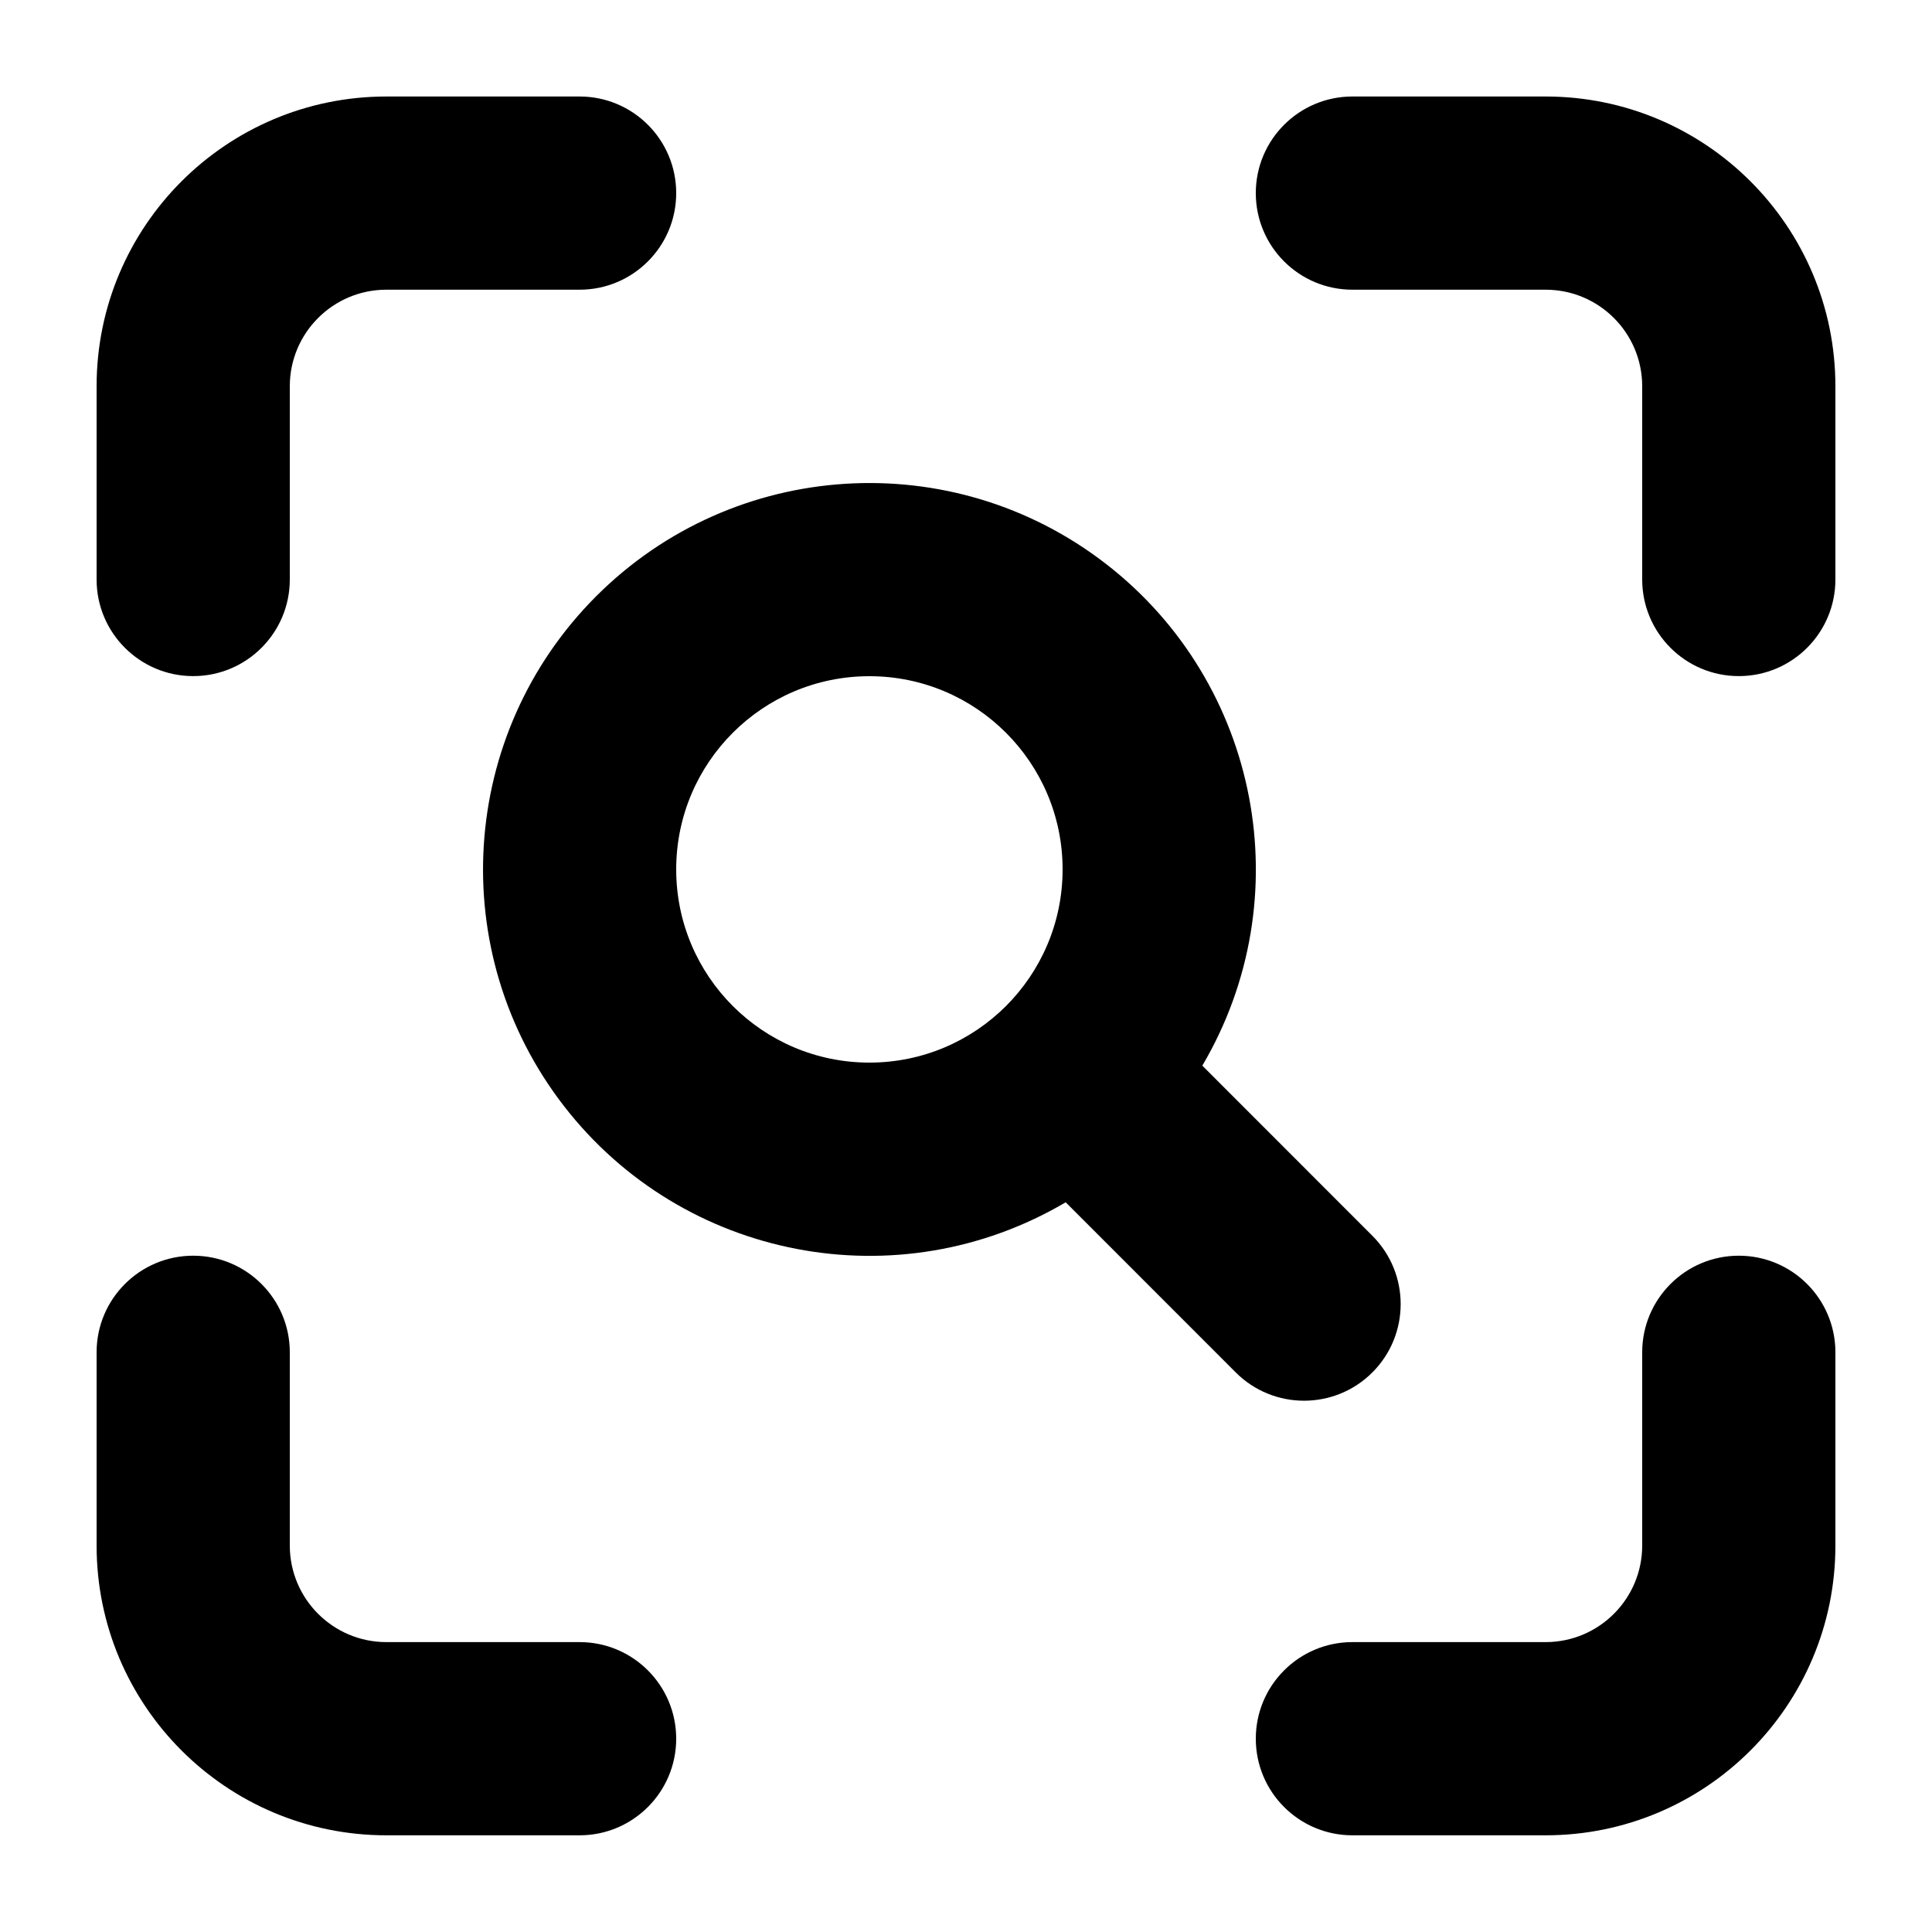
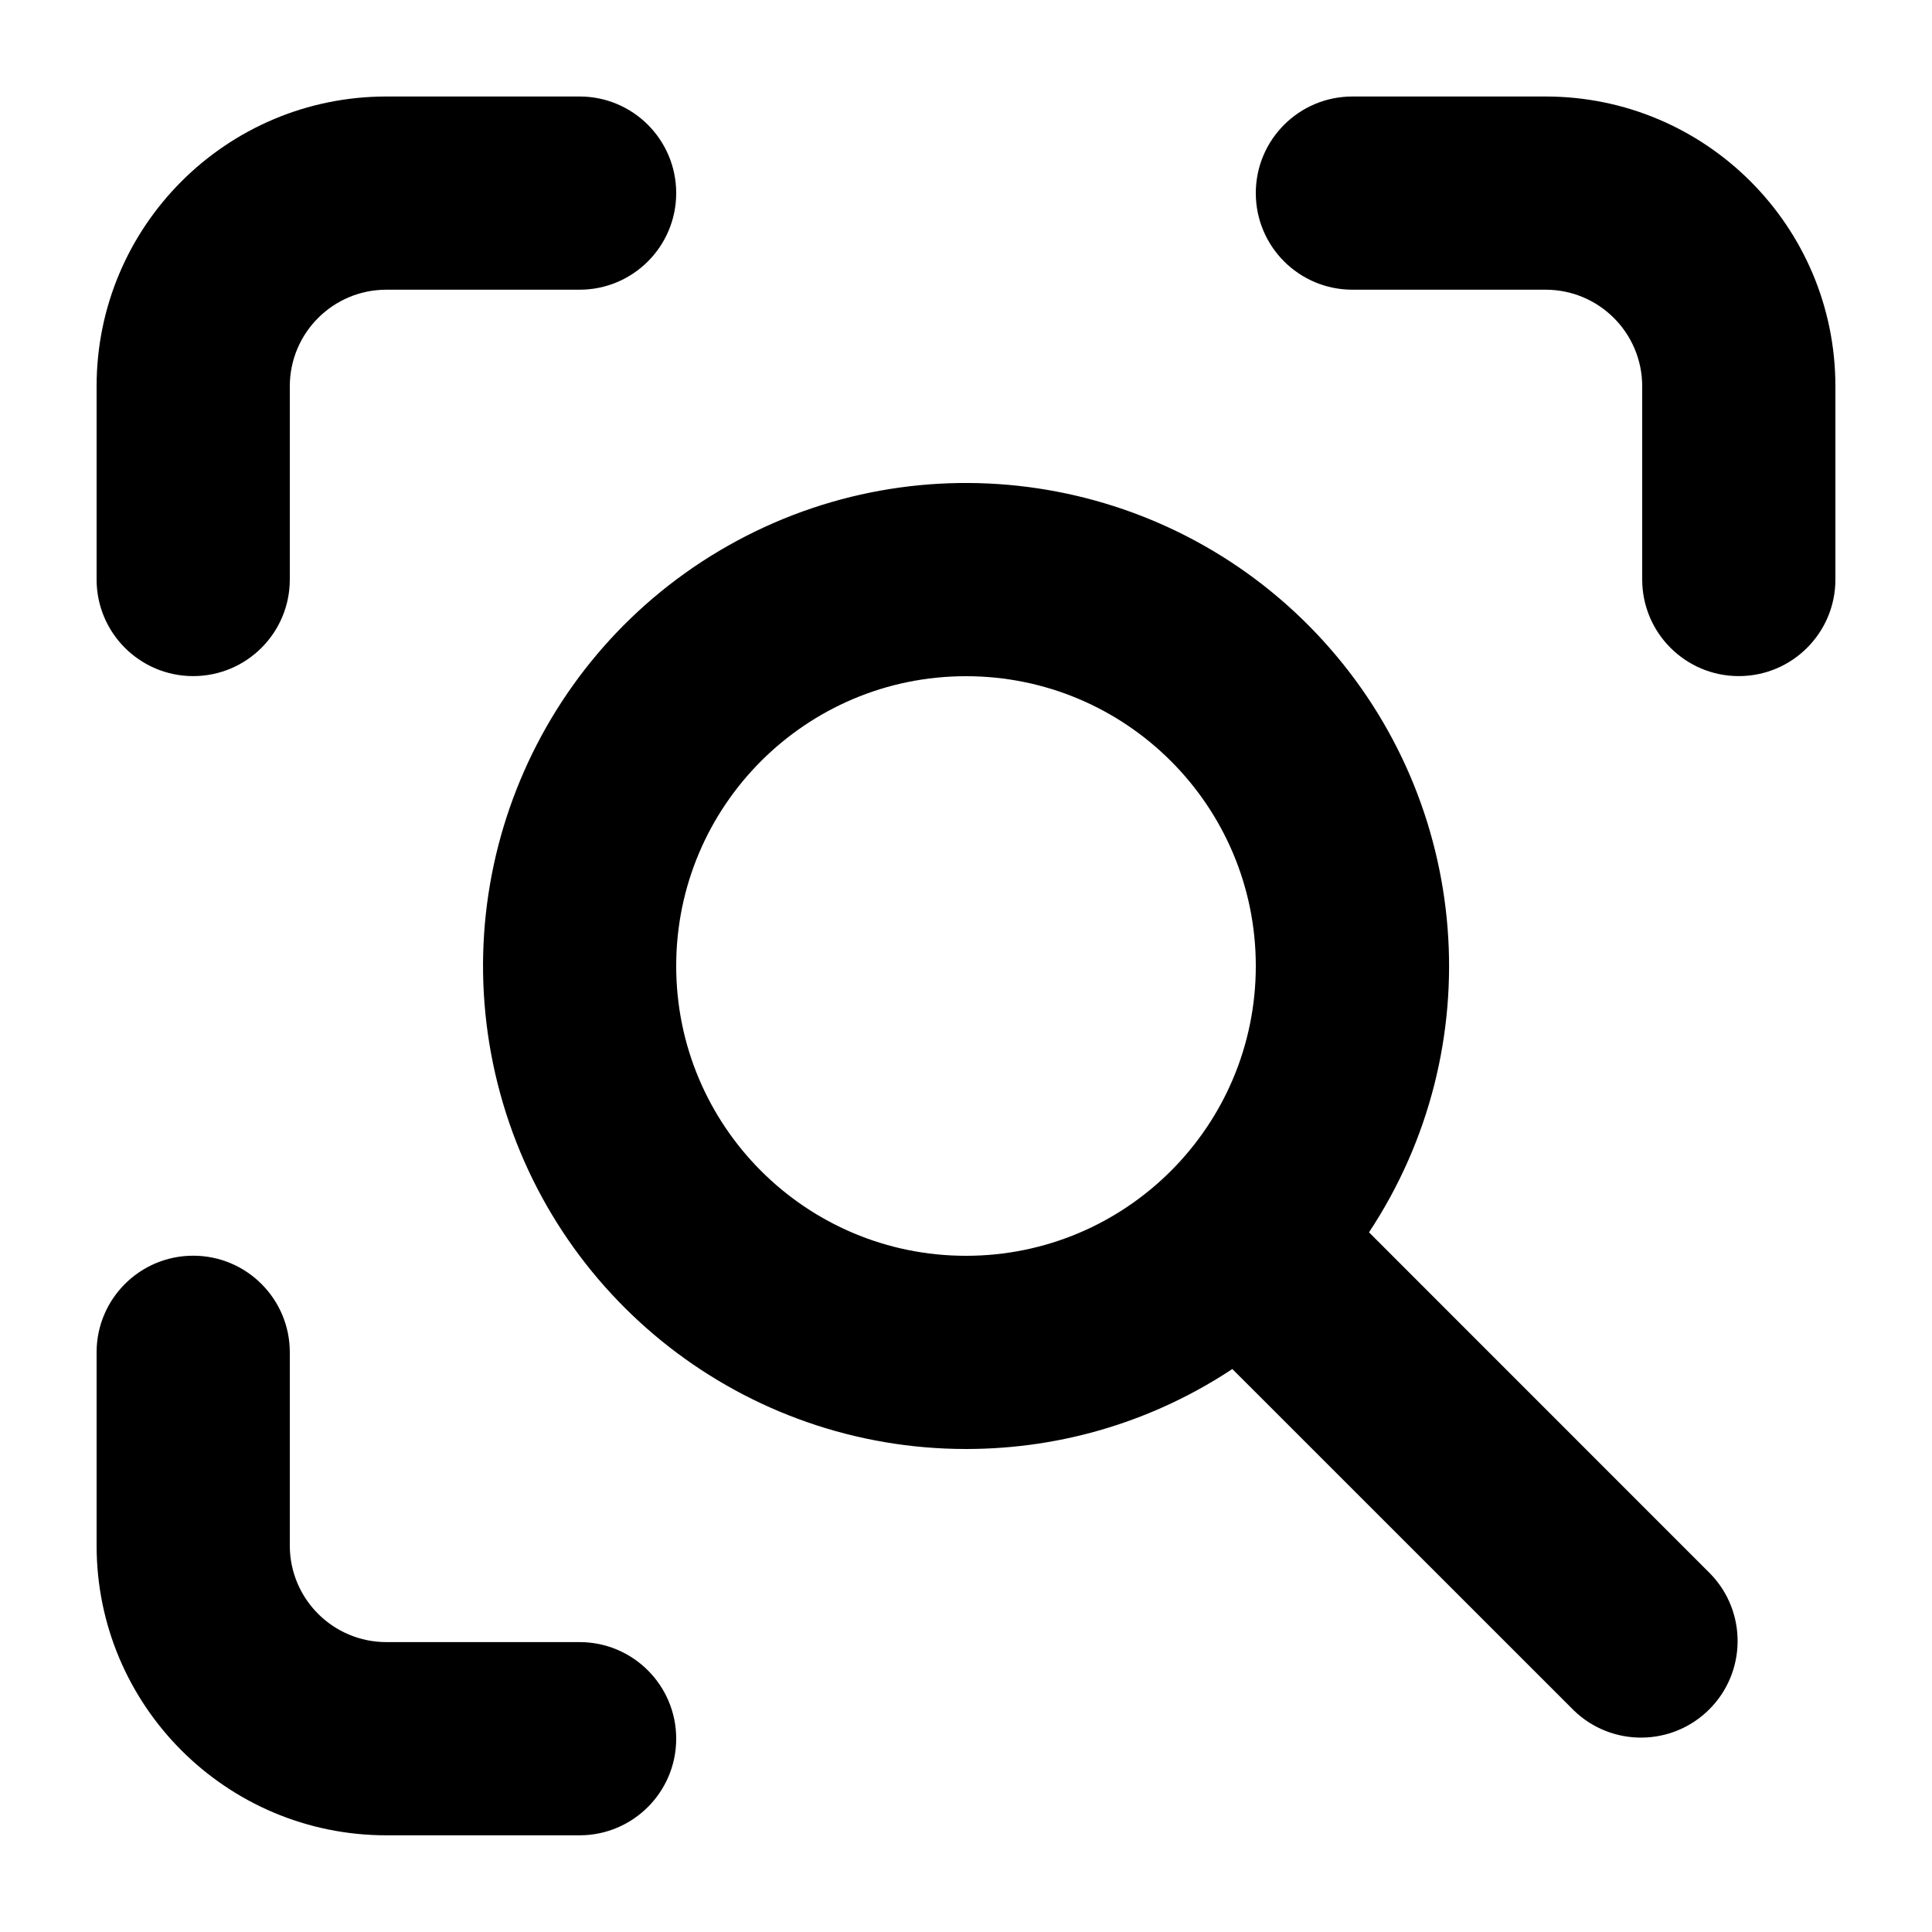
<svg xmlns="http://www.w3.org/2000/svg" viewBox="0 0 20 20">
-   <path d="M1 3.999a3 3 0 0 1 3-3h2a1 1 0 0 1 0 2H4a1 1 0 0 0-1 1v2a1 1 0 1 1-2 0v-2Zm2 12a1 1 0 0 0 1 1h2a1 1 0 1 1 0 2H4a3 3 0 0 1-3-3v-2a1 1 0 1 1 2 0v2Zm16 0a3 3 0 0 1-3 3h-2a1 1 0 1 1 0-2h2a1 1 0 0 0 1-1v-2a1 1 0 1 1 2 0v2Zm-2-12a1 1 0 0 0-1-1h-2a1 1 0 1 1 0-2h2a3 3 0 0 1 3 3v2a1 1 0 1 1-2 0v-2Z" />
-   <path fill-rule="evenodd" d="M12.446 11.032a4 4 0 1 0-1.414 1.414l1.76 1.761a1 1 0 0 0 1.415-1.414l-1.76-1.761ZM9 11a2 2 0 1 0 0-4 2 2 0 0 0 0 4Z" clip-rule="evenodd" />
+   <path fill-rule="evenodd" clip-rule="evenodd" d="M3 3.999a1 1 0 0 1 1-1h2a1 1 0 1 0 0-2H4a3 3 0 0 0-3 3v2a1 1 0 1 0 2 0v-2Zm16 0a3 3 0 0 0-3-3h-2a1 1 0 1 0 0 2h2a1 1 0 0 1 1 1v2a1 1 0 1 0 2 0v-2Zm-15 13a1 1 0 0 1-1-1v-2a1 1 0 1 0-2 0v2a3 3 0 0 0 3 3h2a1 1 0 1 0 0-2H4ZM10 13a3 3 0 1 0 0-6 3 3 0 0 0 0 6Zm0 2c1.02 0 1.967-.305 2.757-.828l3.536 3.535a1 1 0 0 0 1.414-1.414l-3.535-3.536A5 5 0 1 0 10 15Z" />
</svg>
